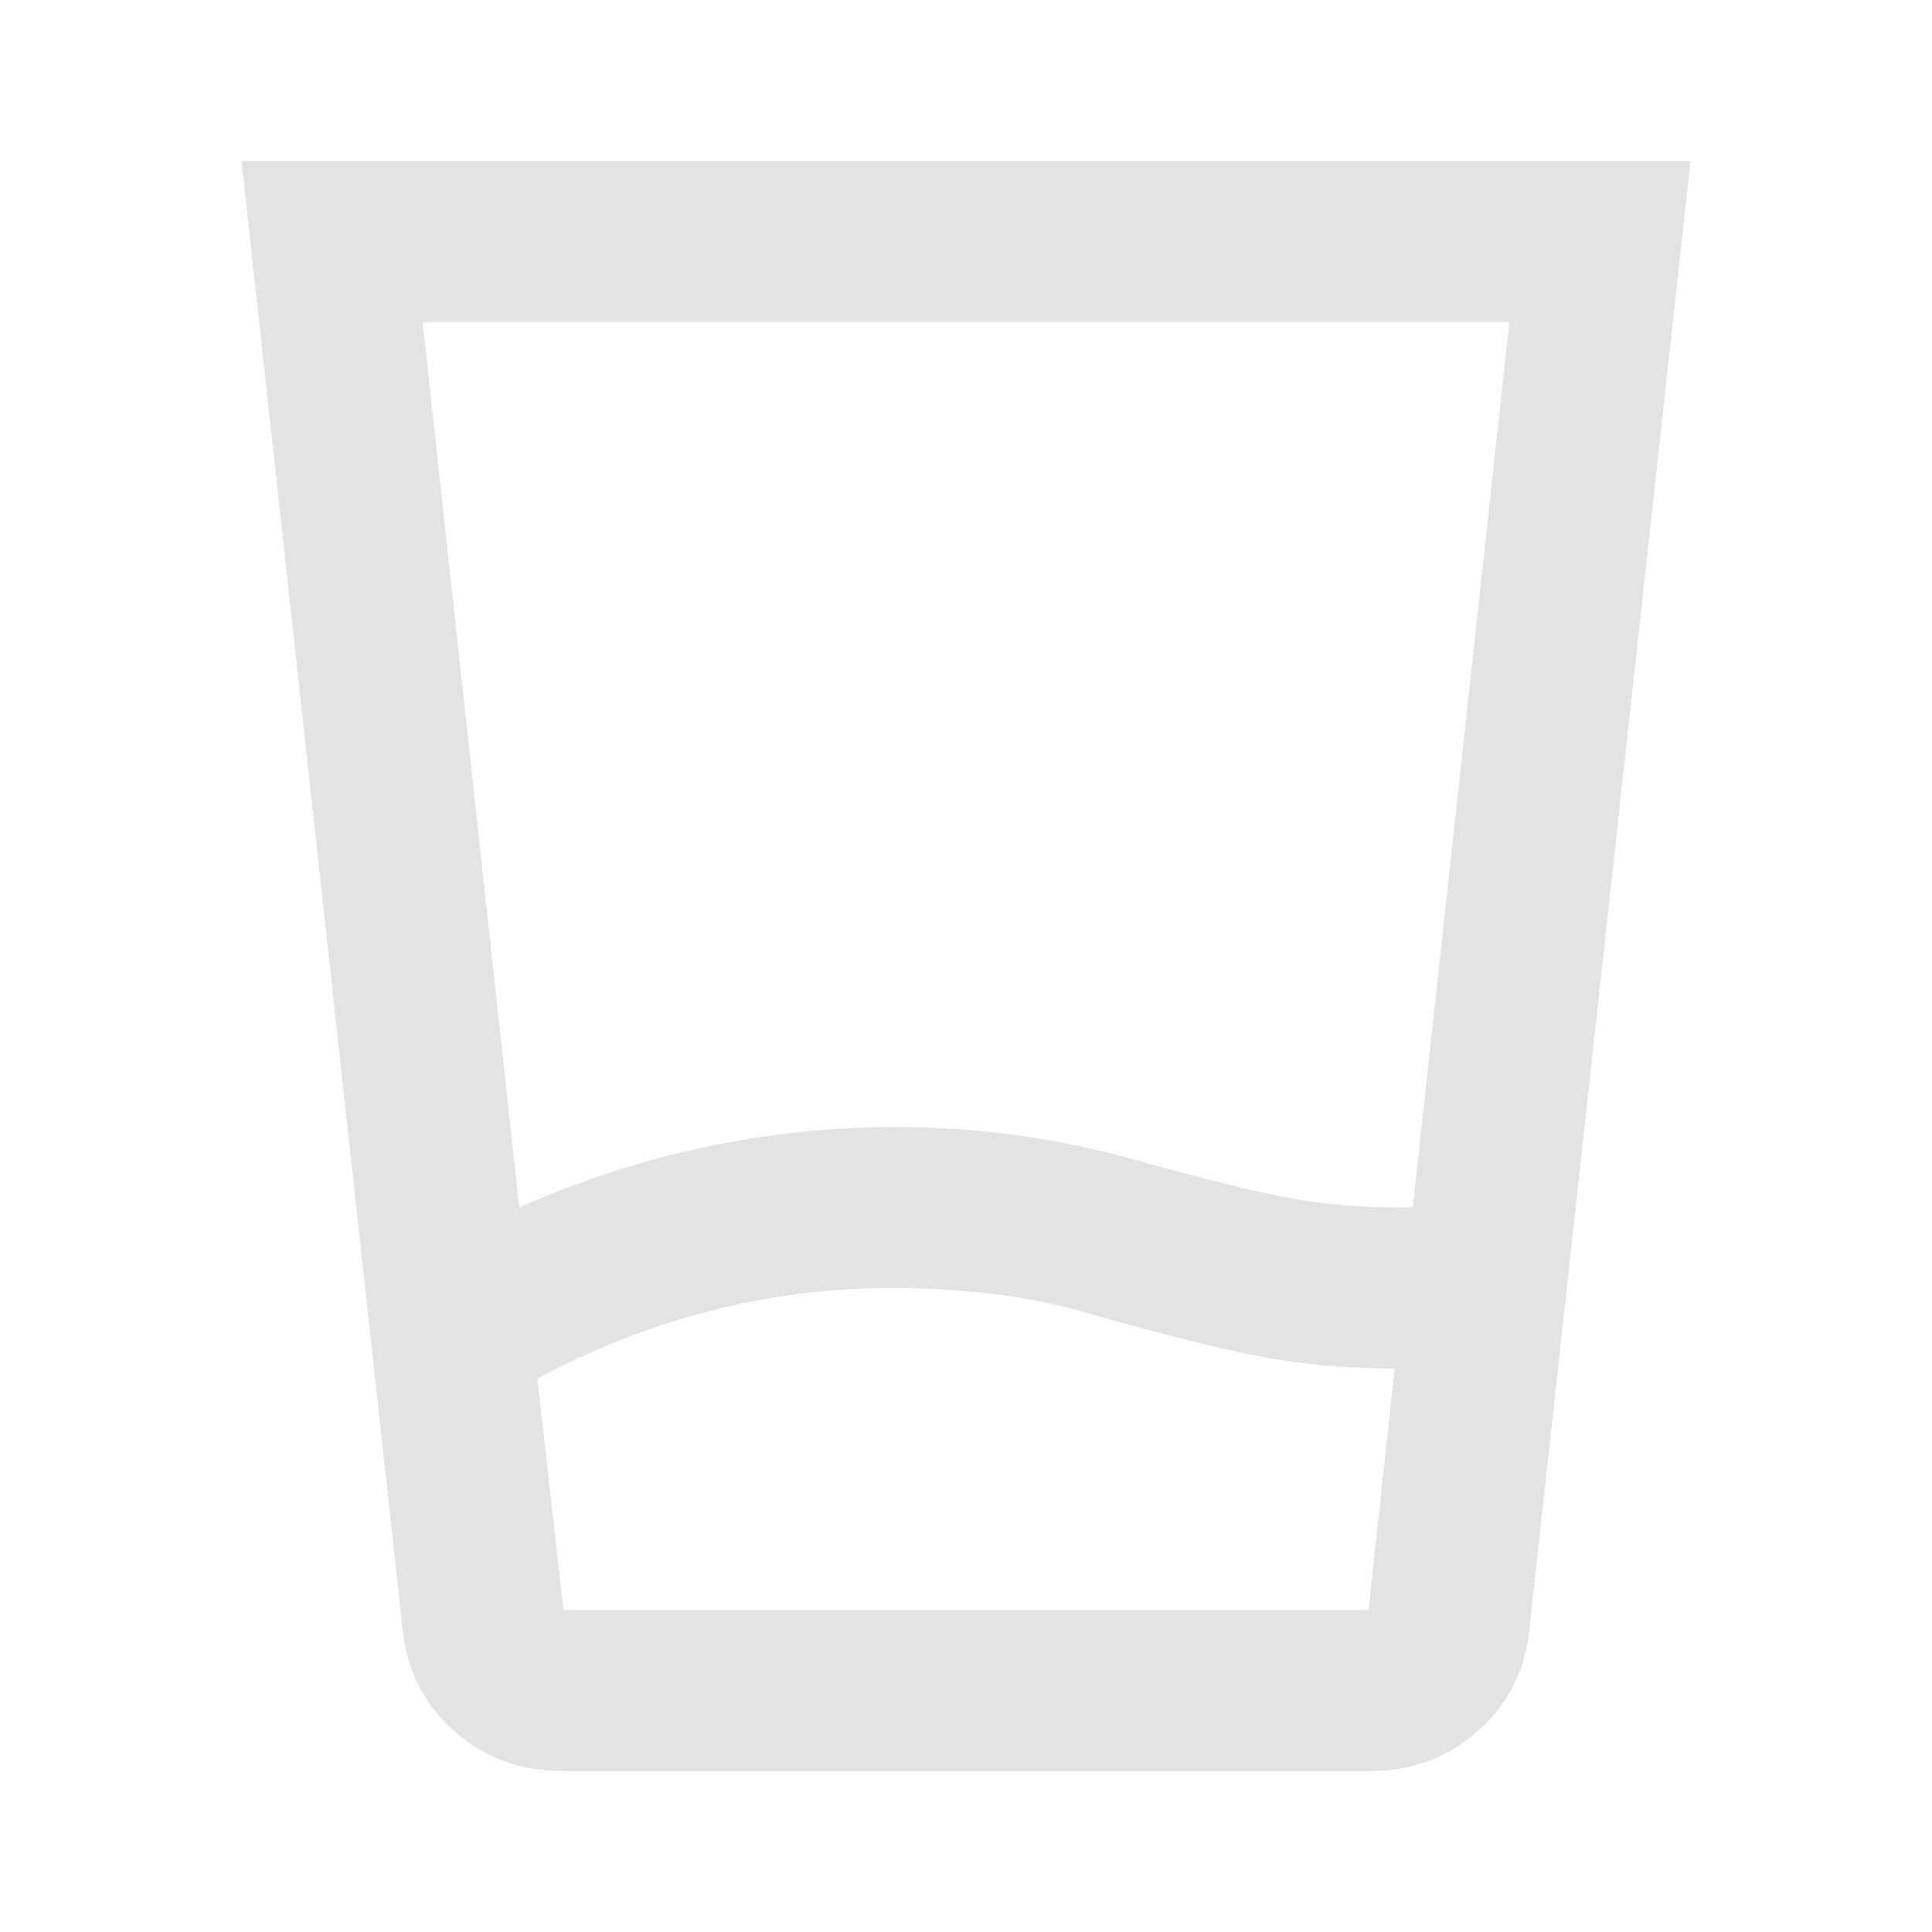
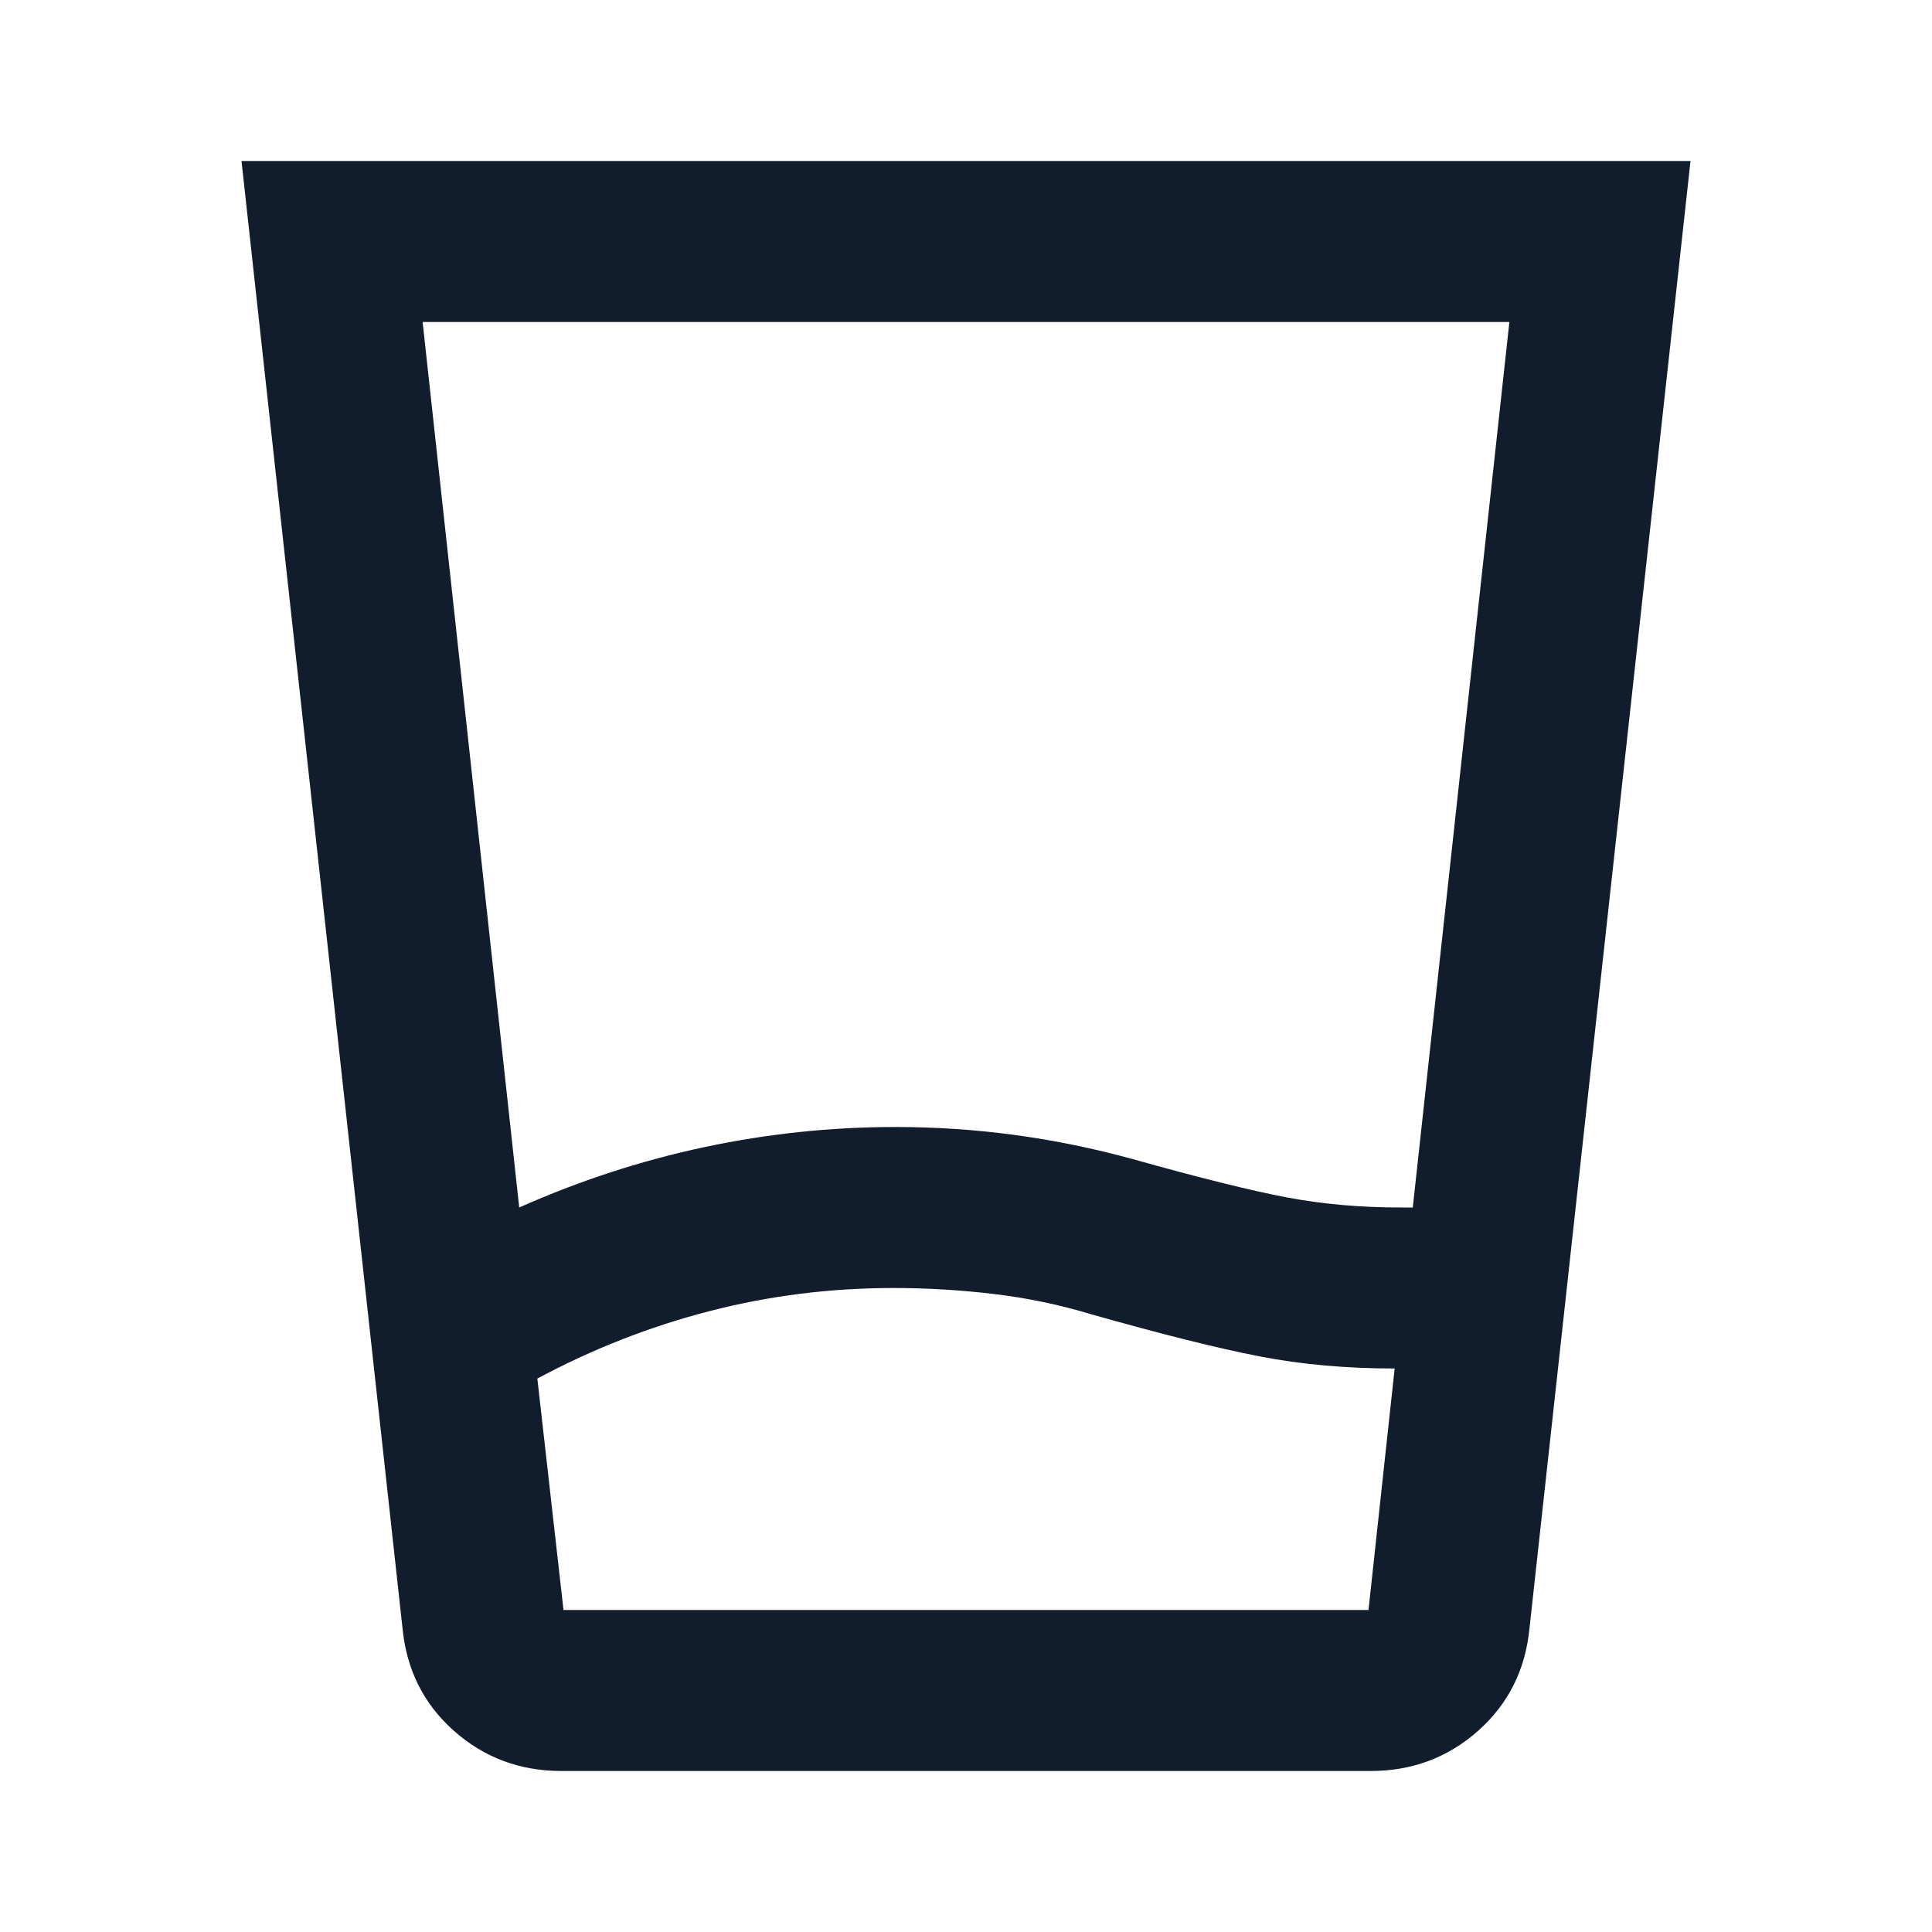
- <svg xmlns="http://www.w3.org/2000/svg" height="24px" viewBox="0 -960 960 960" width="24px" fill="#e3e3e3">
+ <svg xmlns="http://www.w3.org/2000/svg" height="24px" viewBox="0 -960 960 960" width="24px" fill="#111D2C">
  <path d="M444-320q-47 0-91.5 11.5T267-275l13 115h400l13-120q-36 0-67-6t-84-21q-23-7-48-10t-50-3Zm-186-40q45-20 92-30t95-10q30 0 59.5 4t58.5 12q50 14 76.5 19t56.5 5h6l48-440H210l48 440Zm21 280q-31 0-53.5-20T200-151l-80-729h720l-80 729q-3 31-25.5 51T681-80H279Zm165-80h236-400 164Z" />
</svg>
